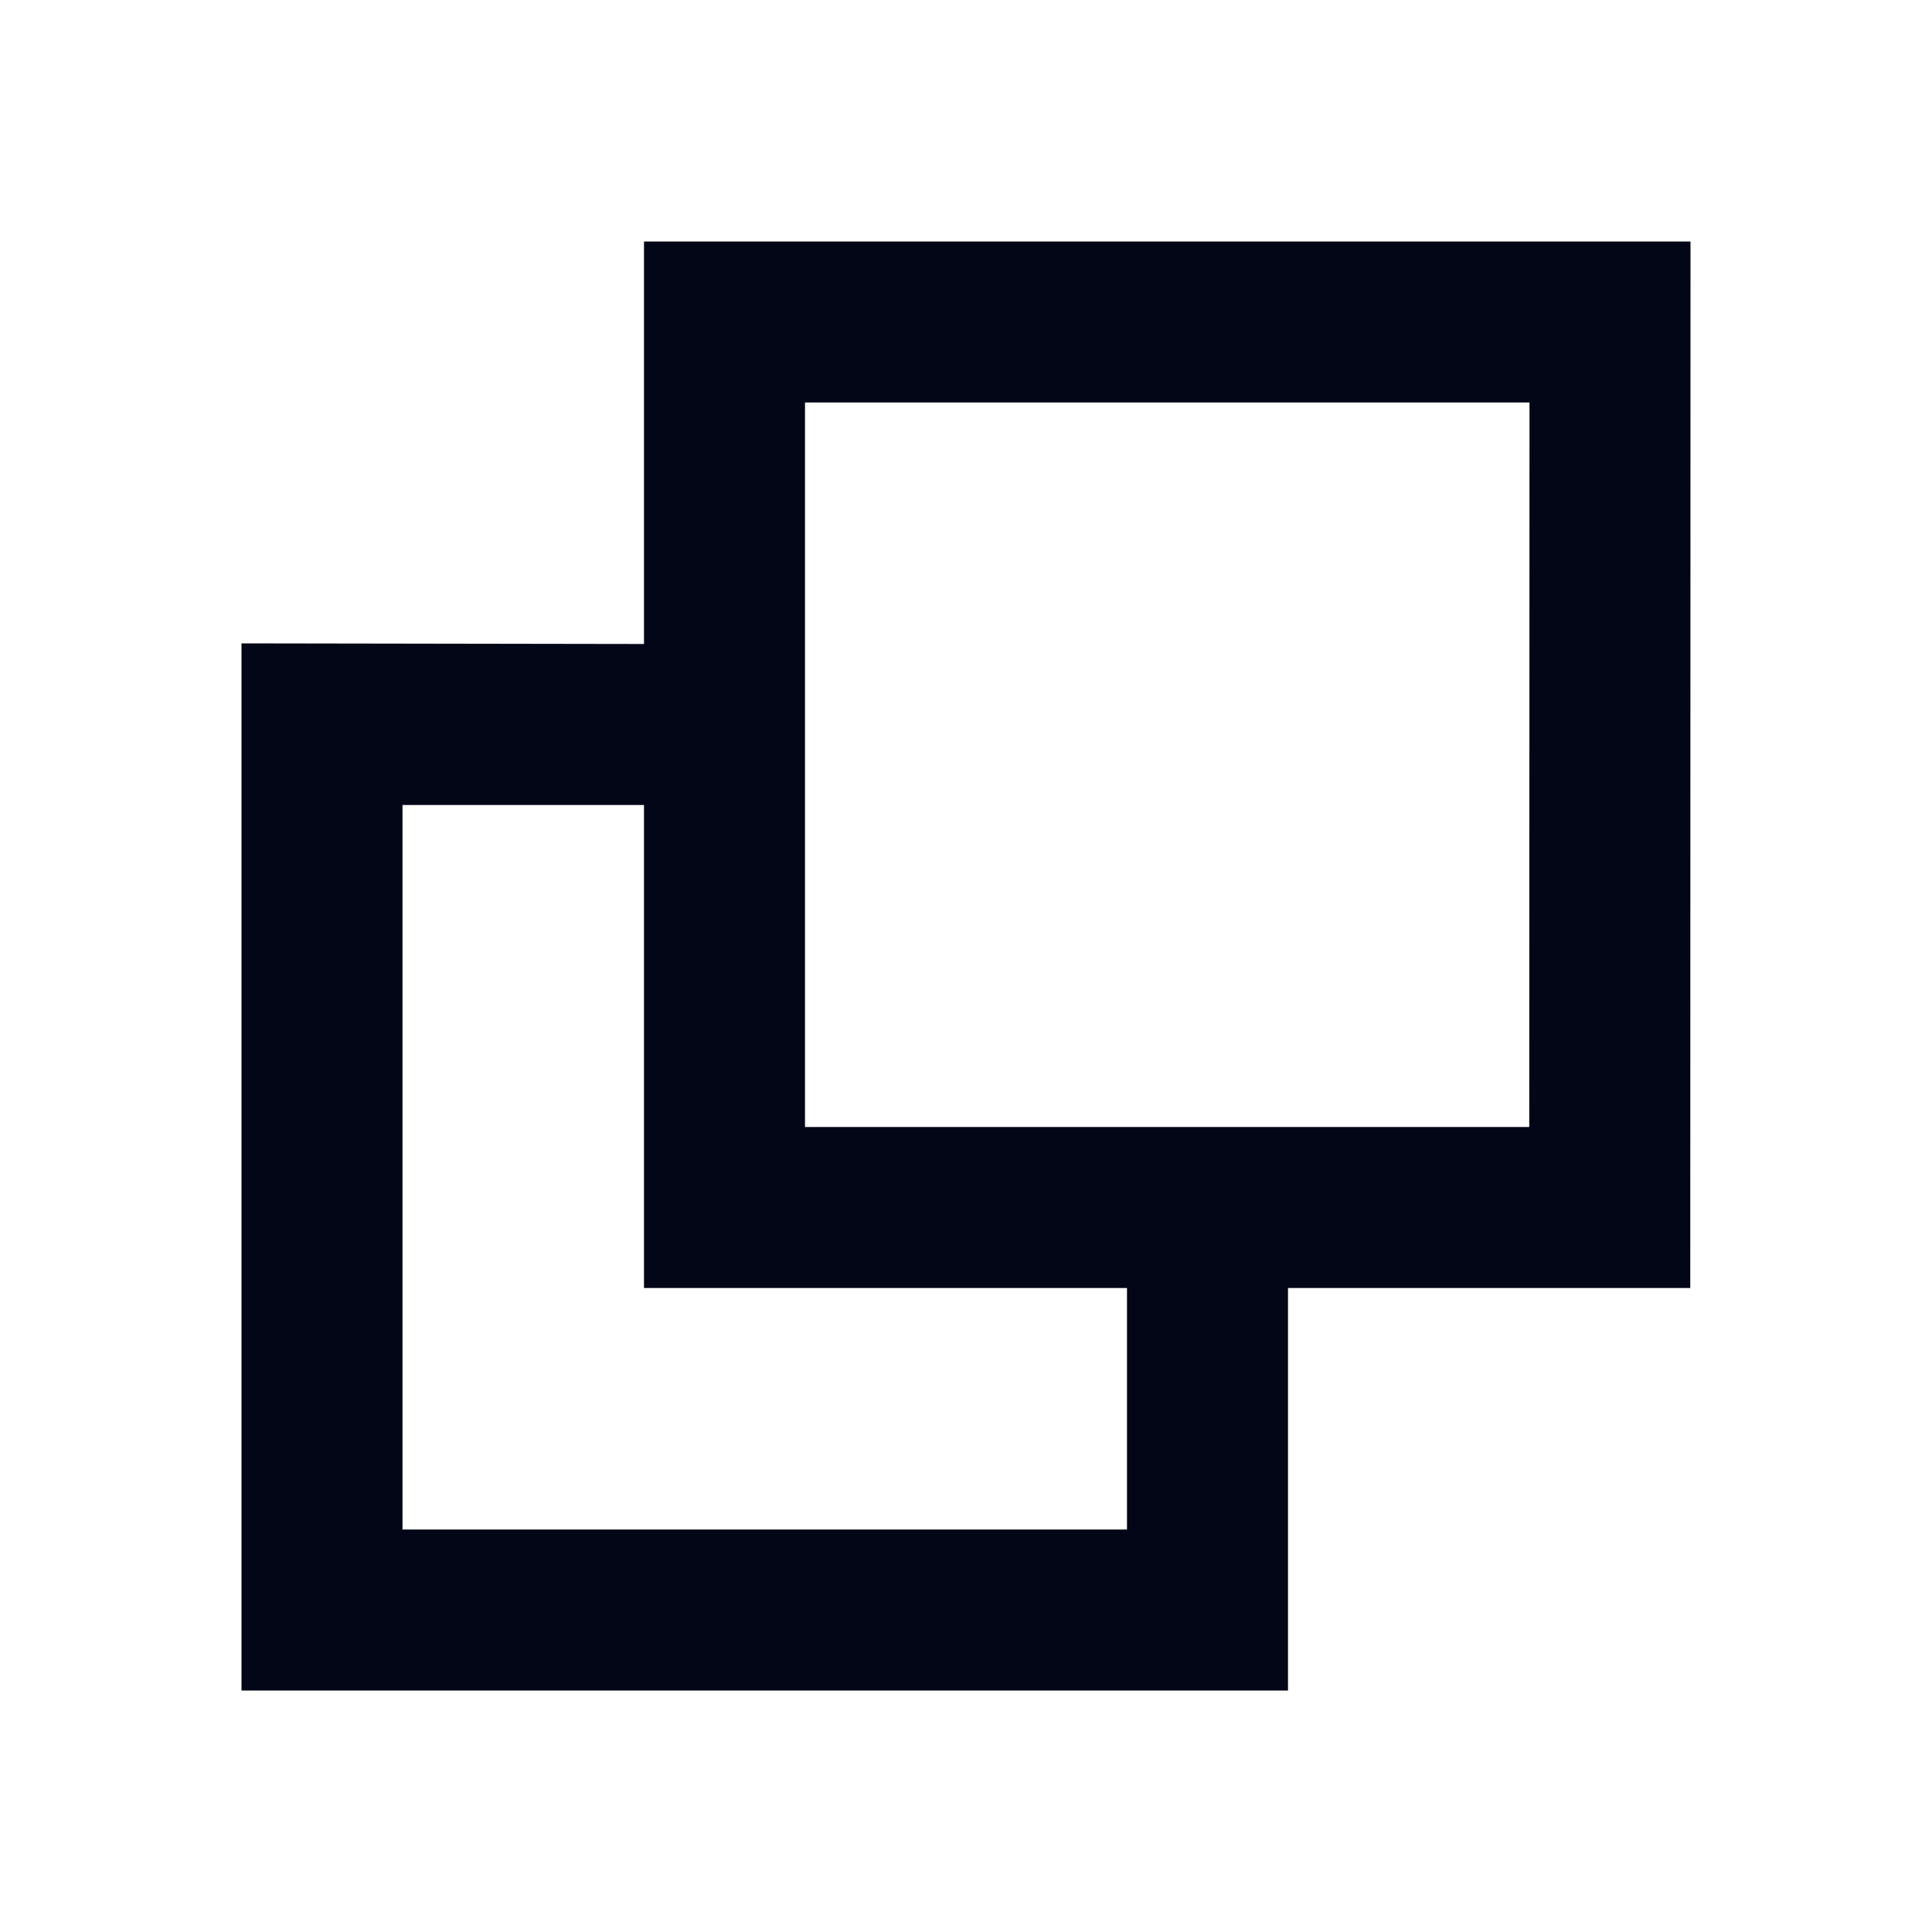
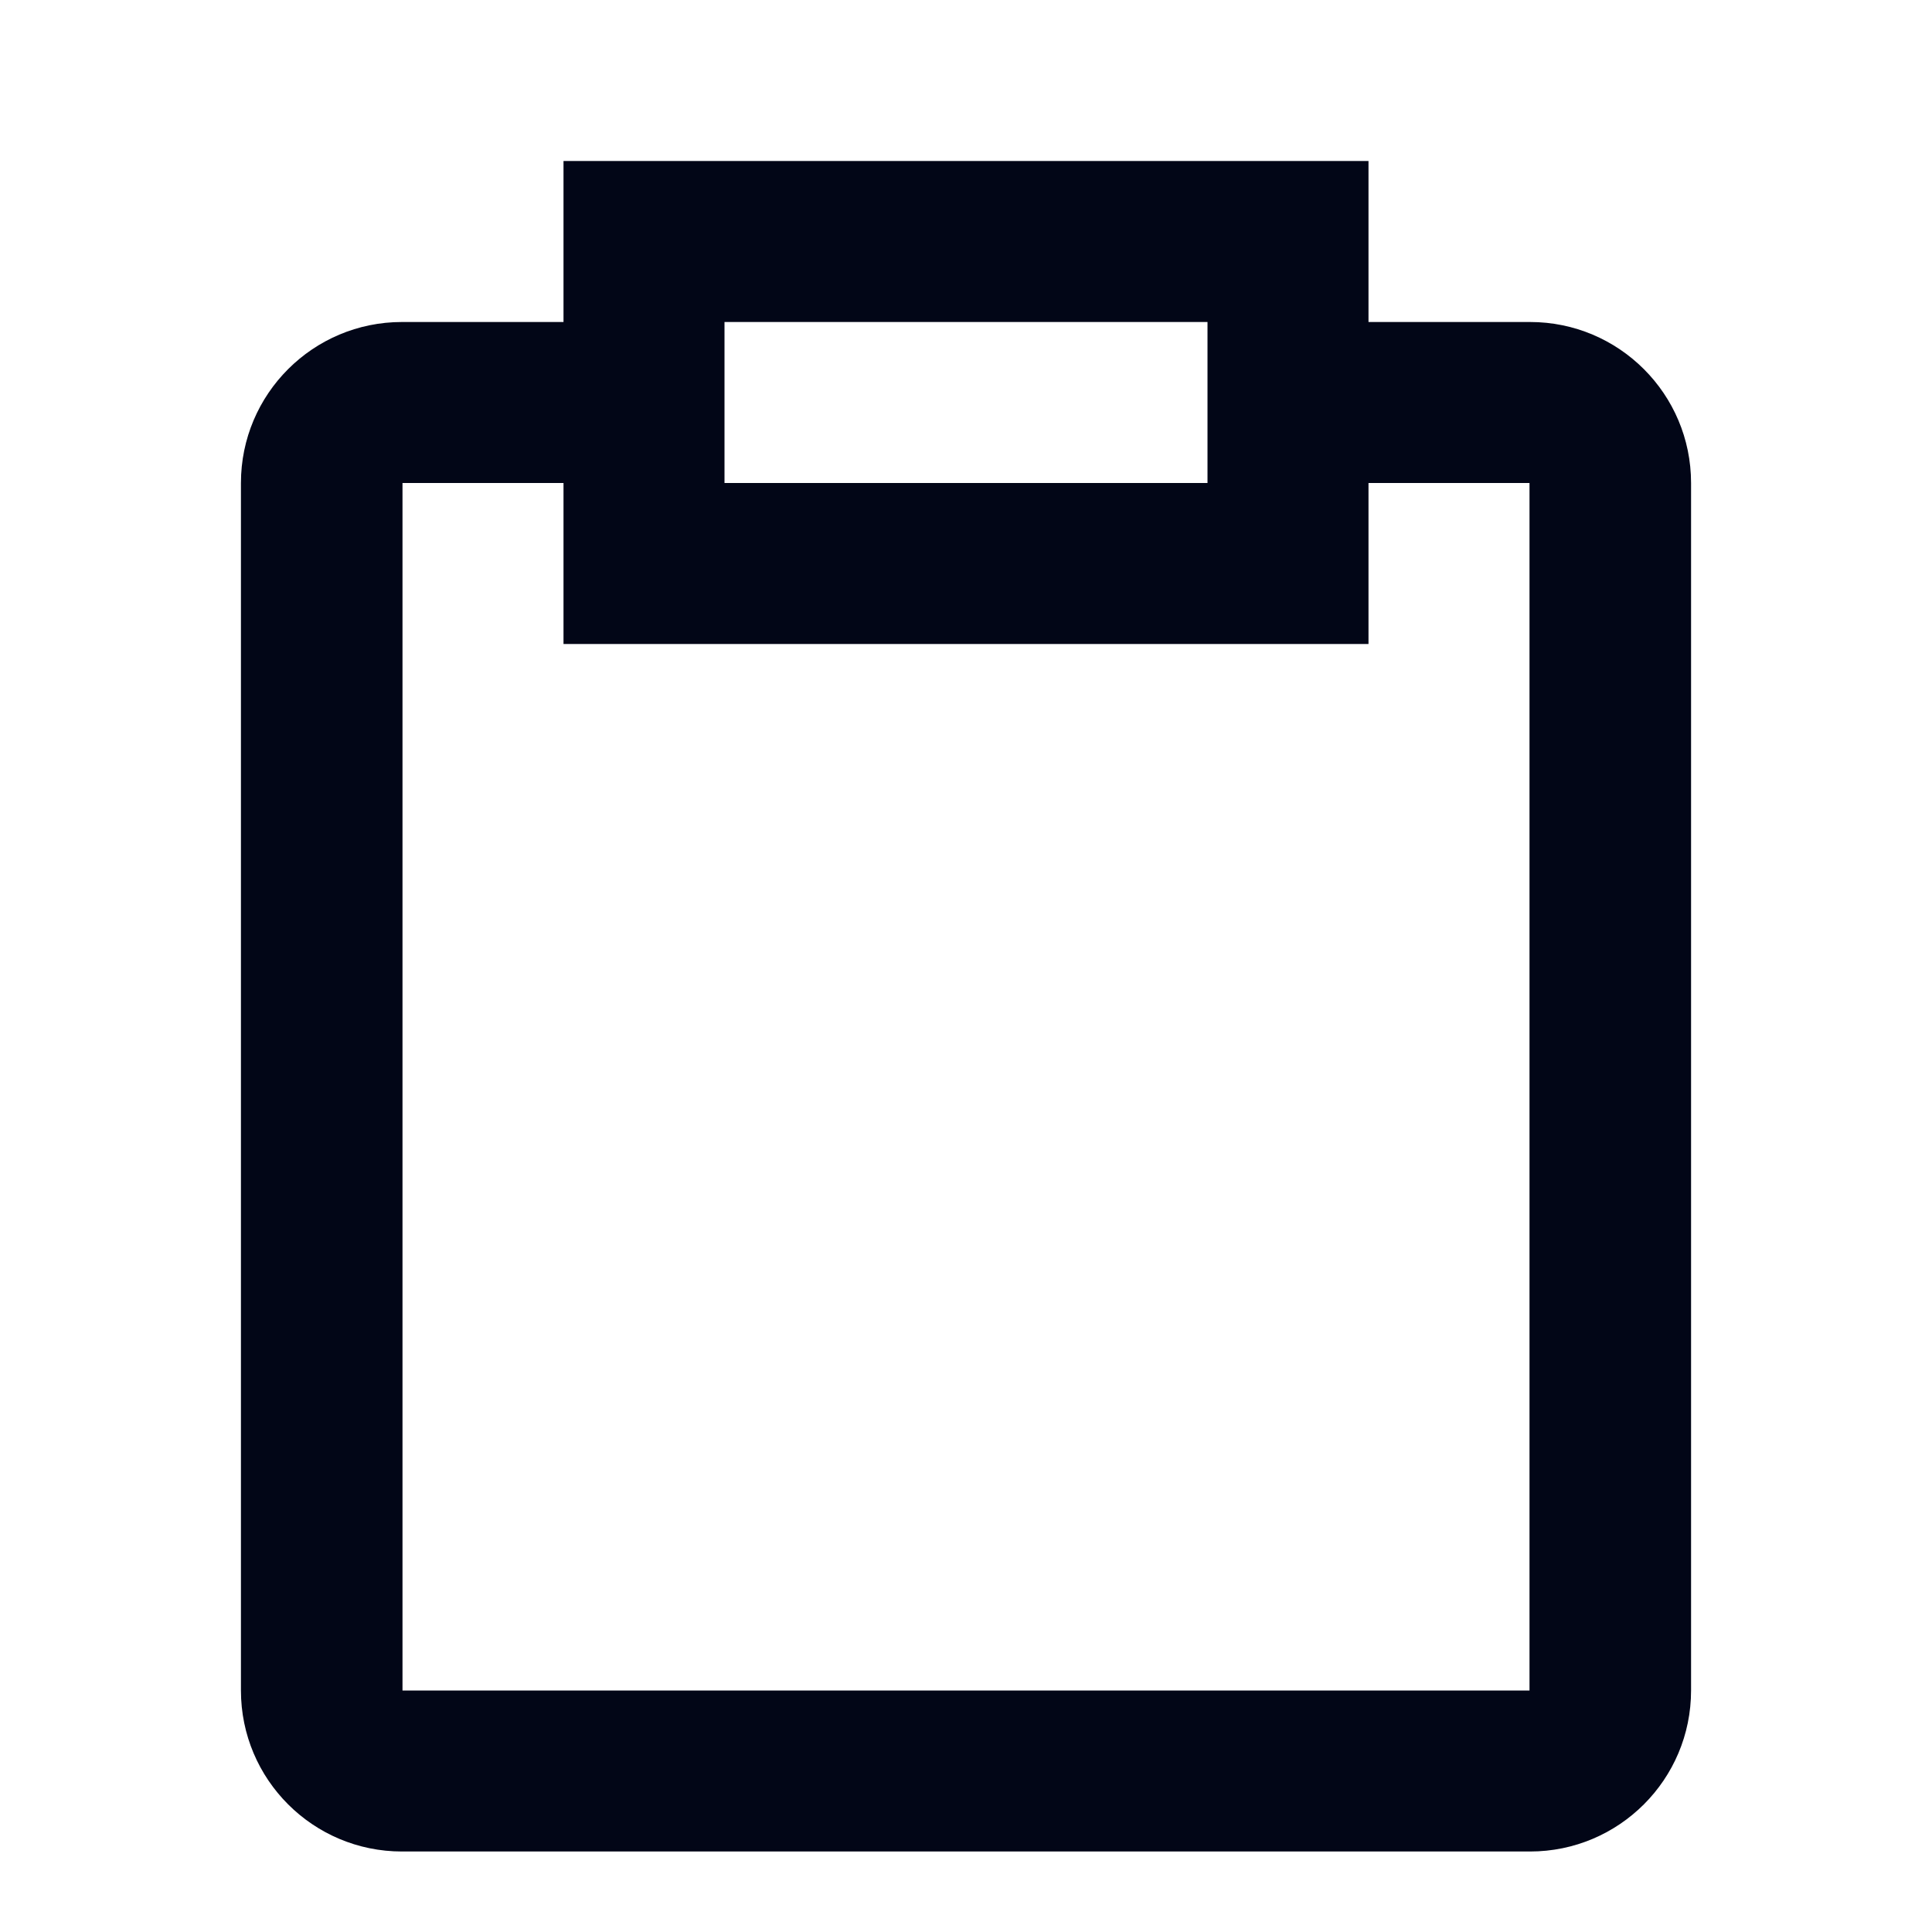
<svg xmlns="http://www.w3.org/2000/svg" width="24" height="24" viewBox="0 0 24 24" fill="none">
-   <path d="M16 16V21H3L3 7.992L8 8V3L21 3L20.997 16L16 16ZM14 16L8 16L8 10L5 10L5 19H14V16ZM18.997 14L19 5L10 5L10 14L18.997 14Z" fill="#020617" />
+   <path d="M7 4V2H17V4H19.007C20.111 4 21.007 4.895 21.007 6V21C21.007 22.105 20.111 23 19.007 23H4.993C3.889 23 2.993 22.105 2.993 21V6C2.993 4.895 3.889 4 4.993 4H7ZM7 6H5V21H19V6H17V8H7V6ZM9 4V6H15V4H9Z" fill="#020617" />
</svg>
